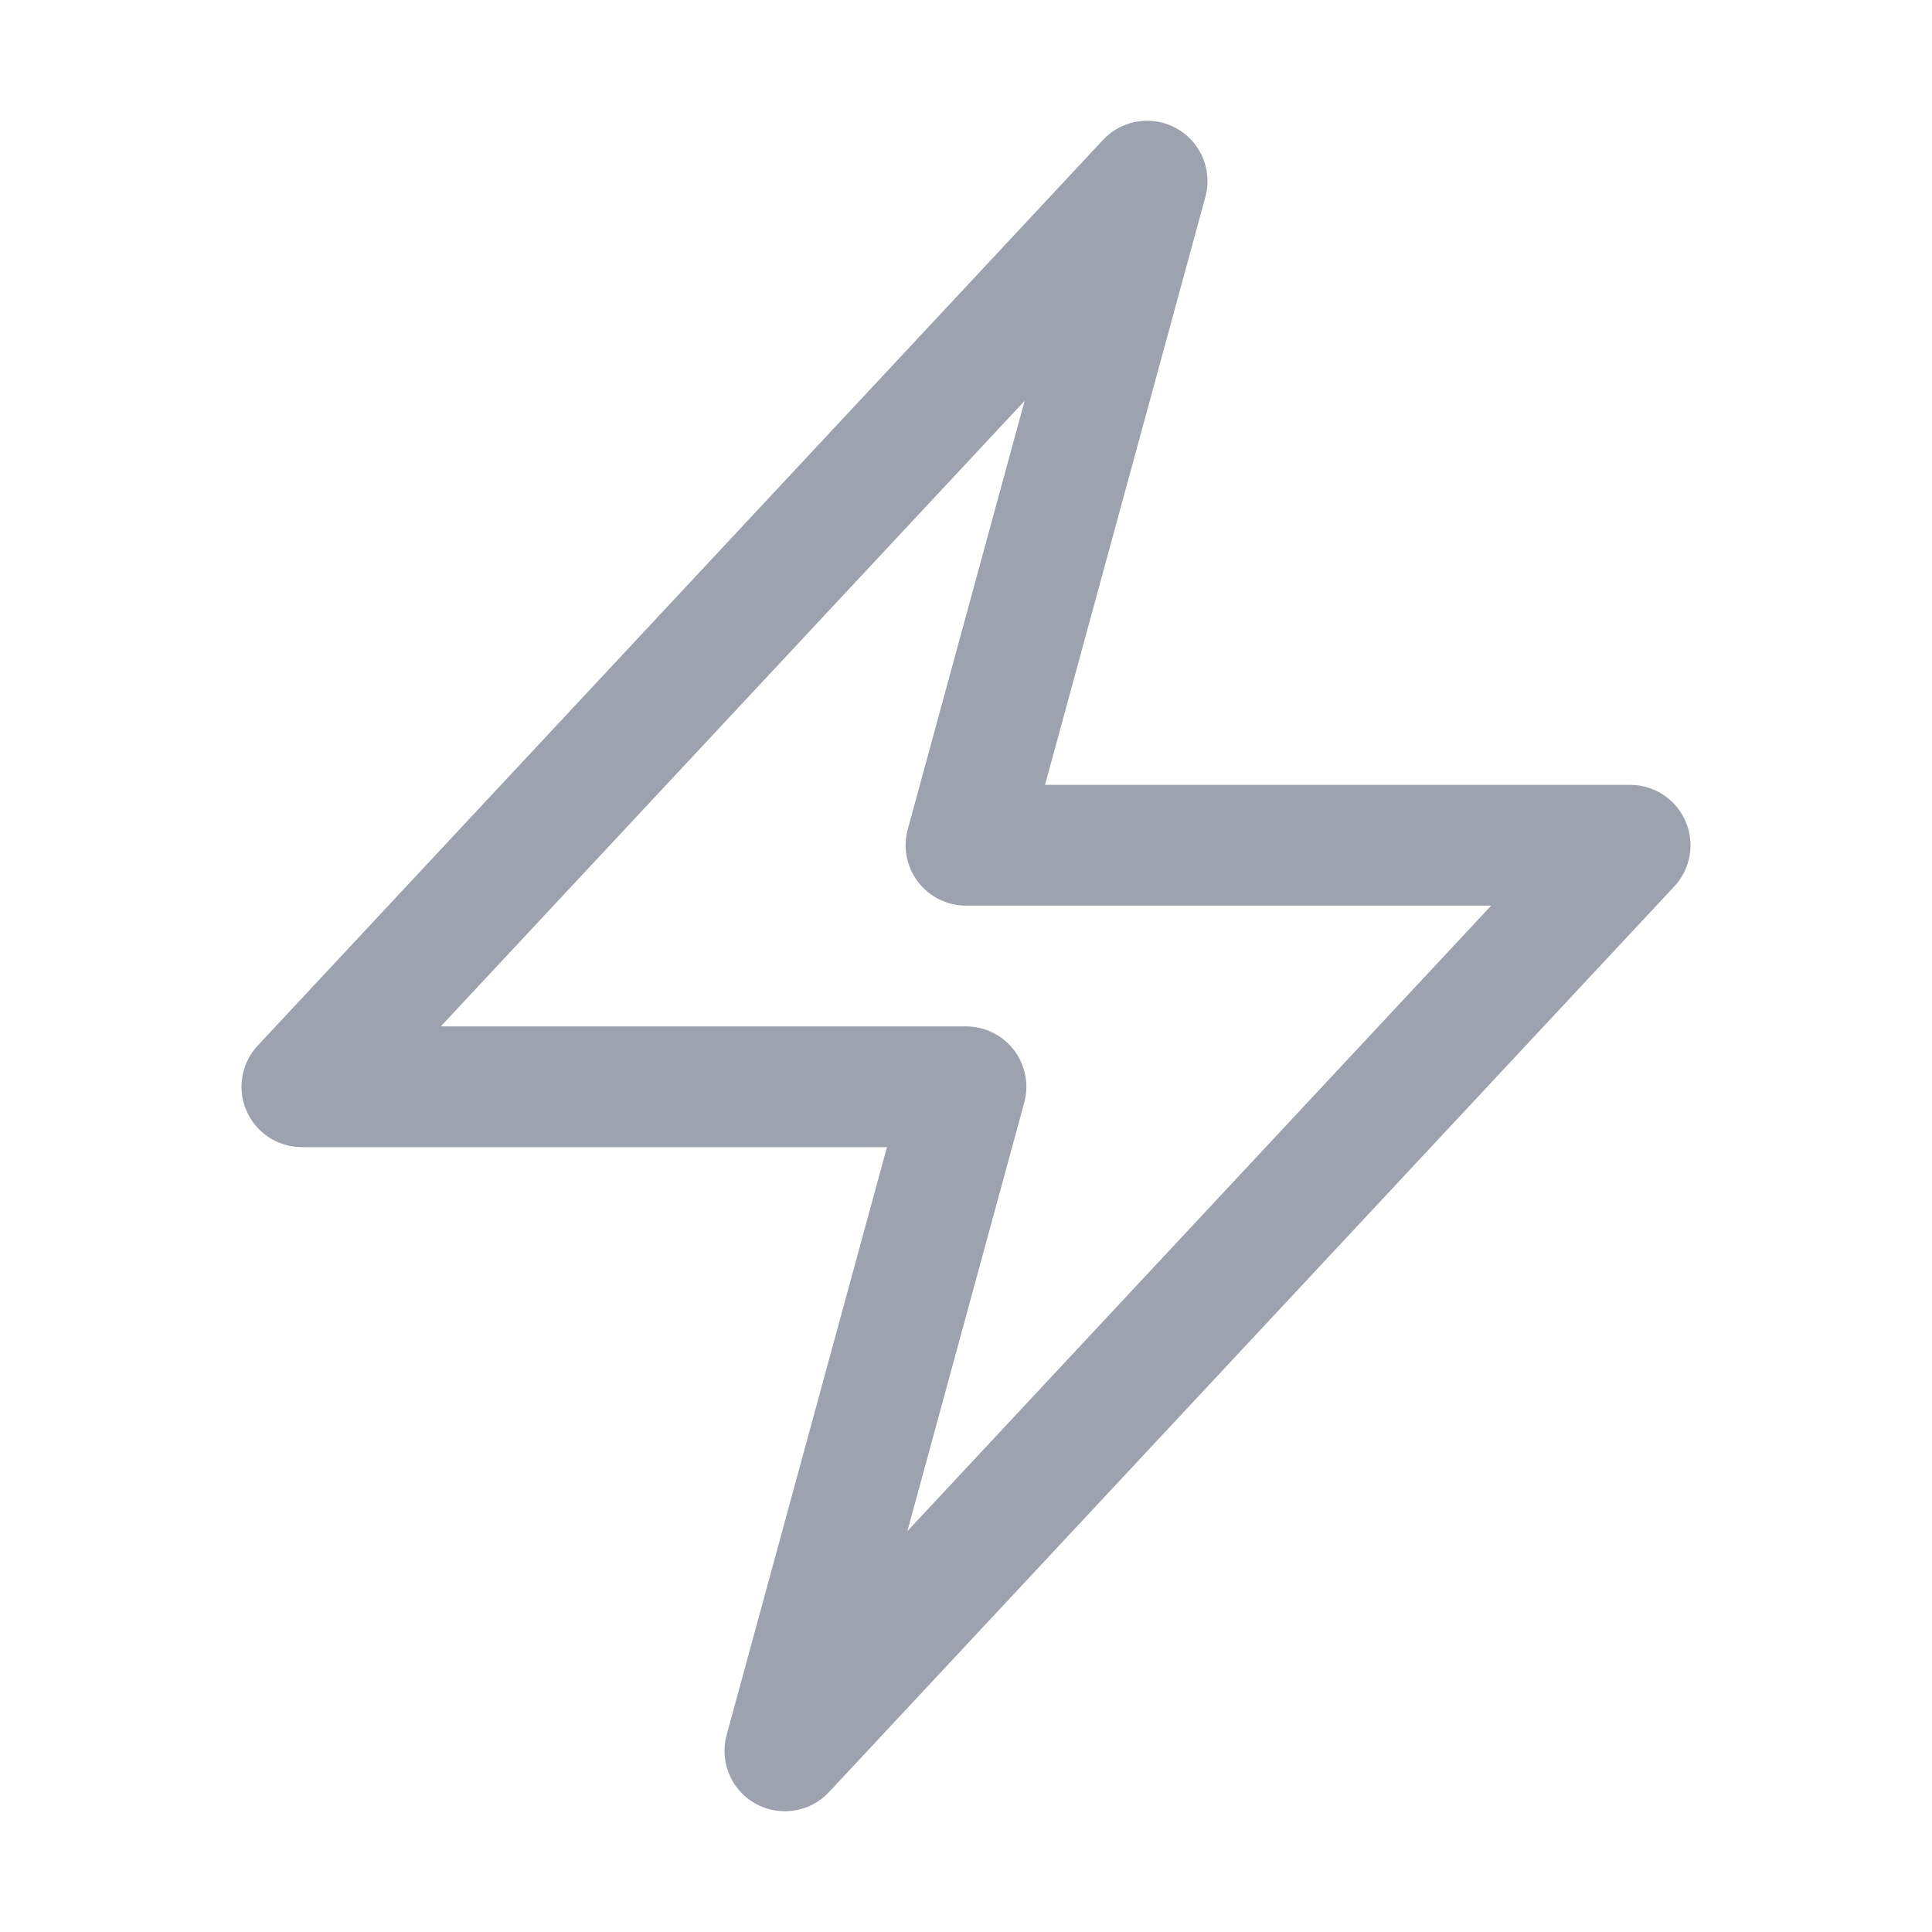
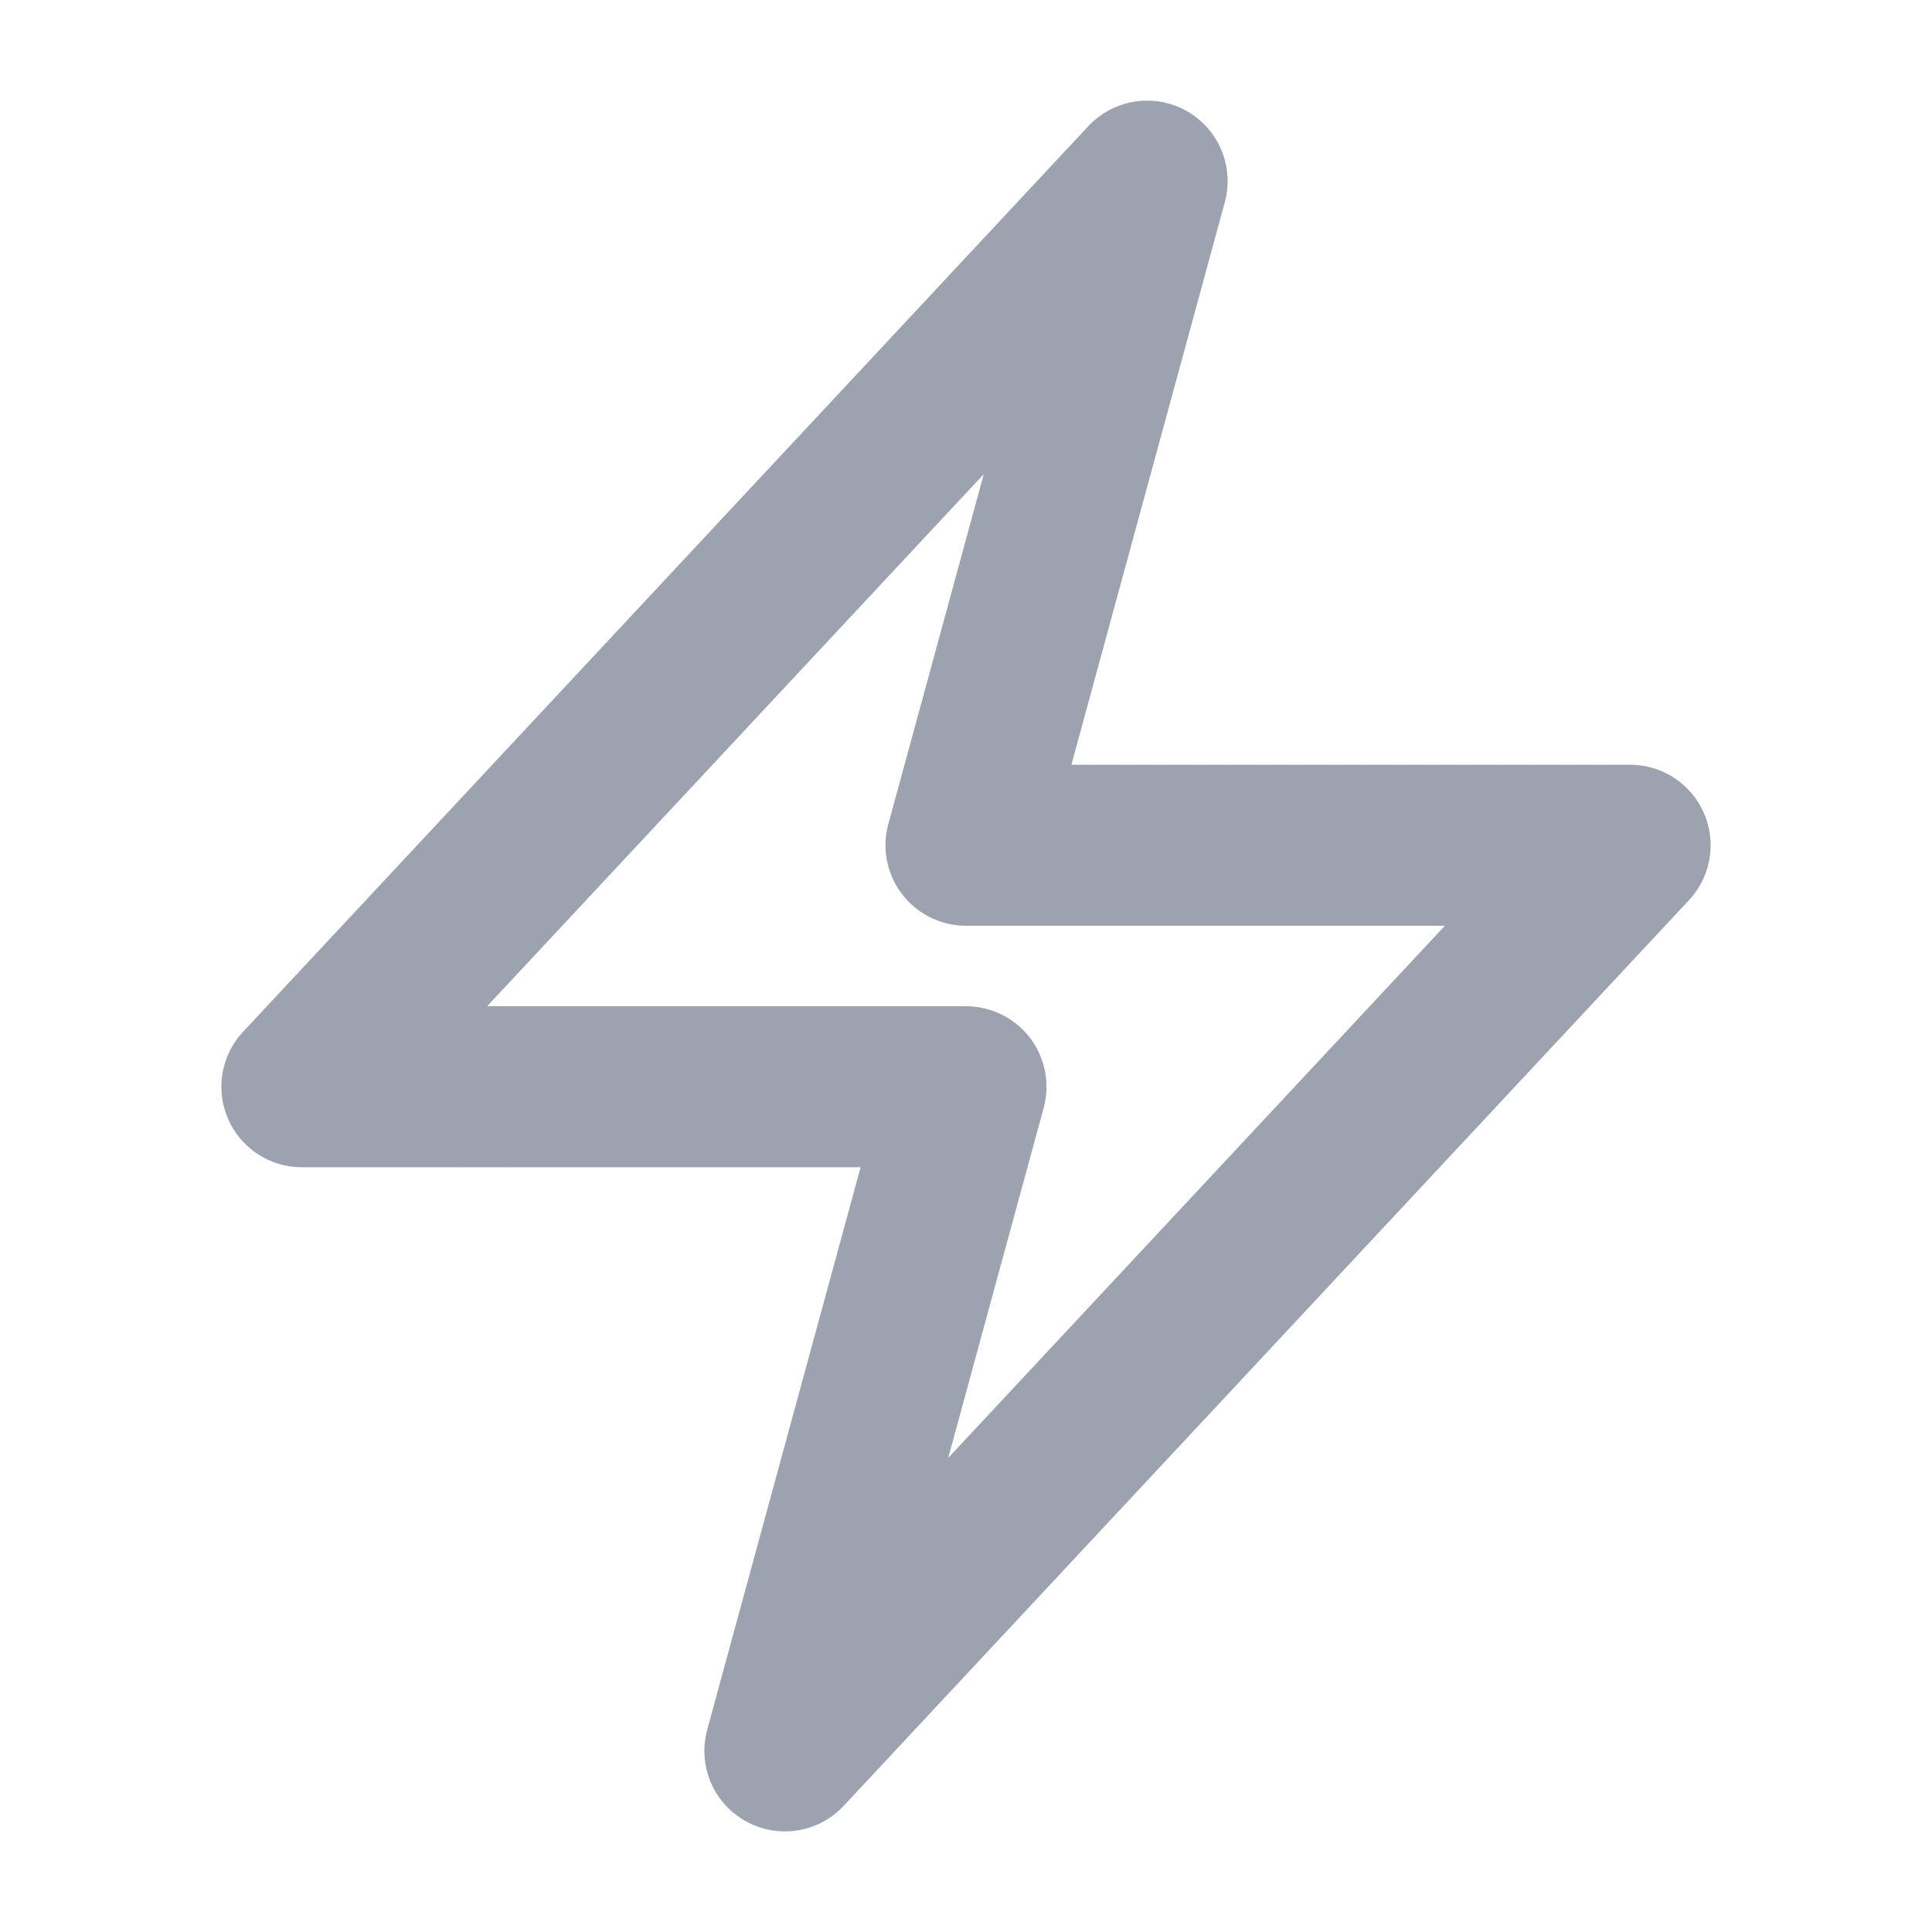
- <svg xmlns="http://www.w3.org/2000/svg" fill="none" viewBox="0 0 24 24" stroke-width="1.5" stroke="#9CA3AF" class="w-6 h-6">
+ <svg xmlns="http://www.w3.org/2000/svg" fill="none" viewBox="0 0 24 24" stroke-width="2" stroke="#9CA3AF" class="w-6 h-6">
  <path stroke-linecap="round" stroke-linejoin="round" d="M3.75 13.5l10.5-11.25L12 10.5h8.25L9.75 21.75 12 13.5H3.75z" />
</svg>
